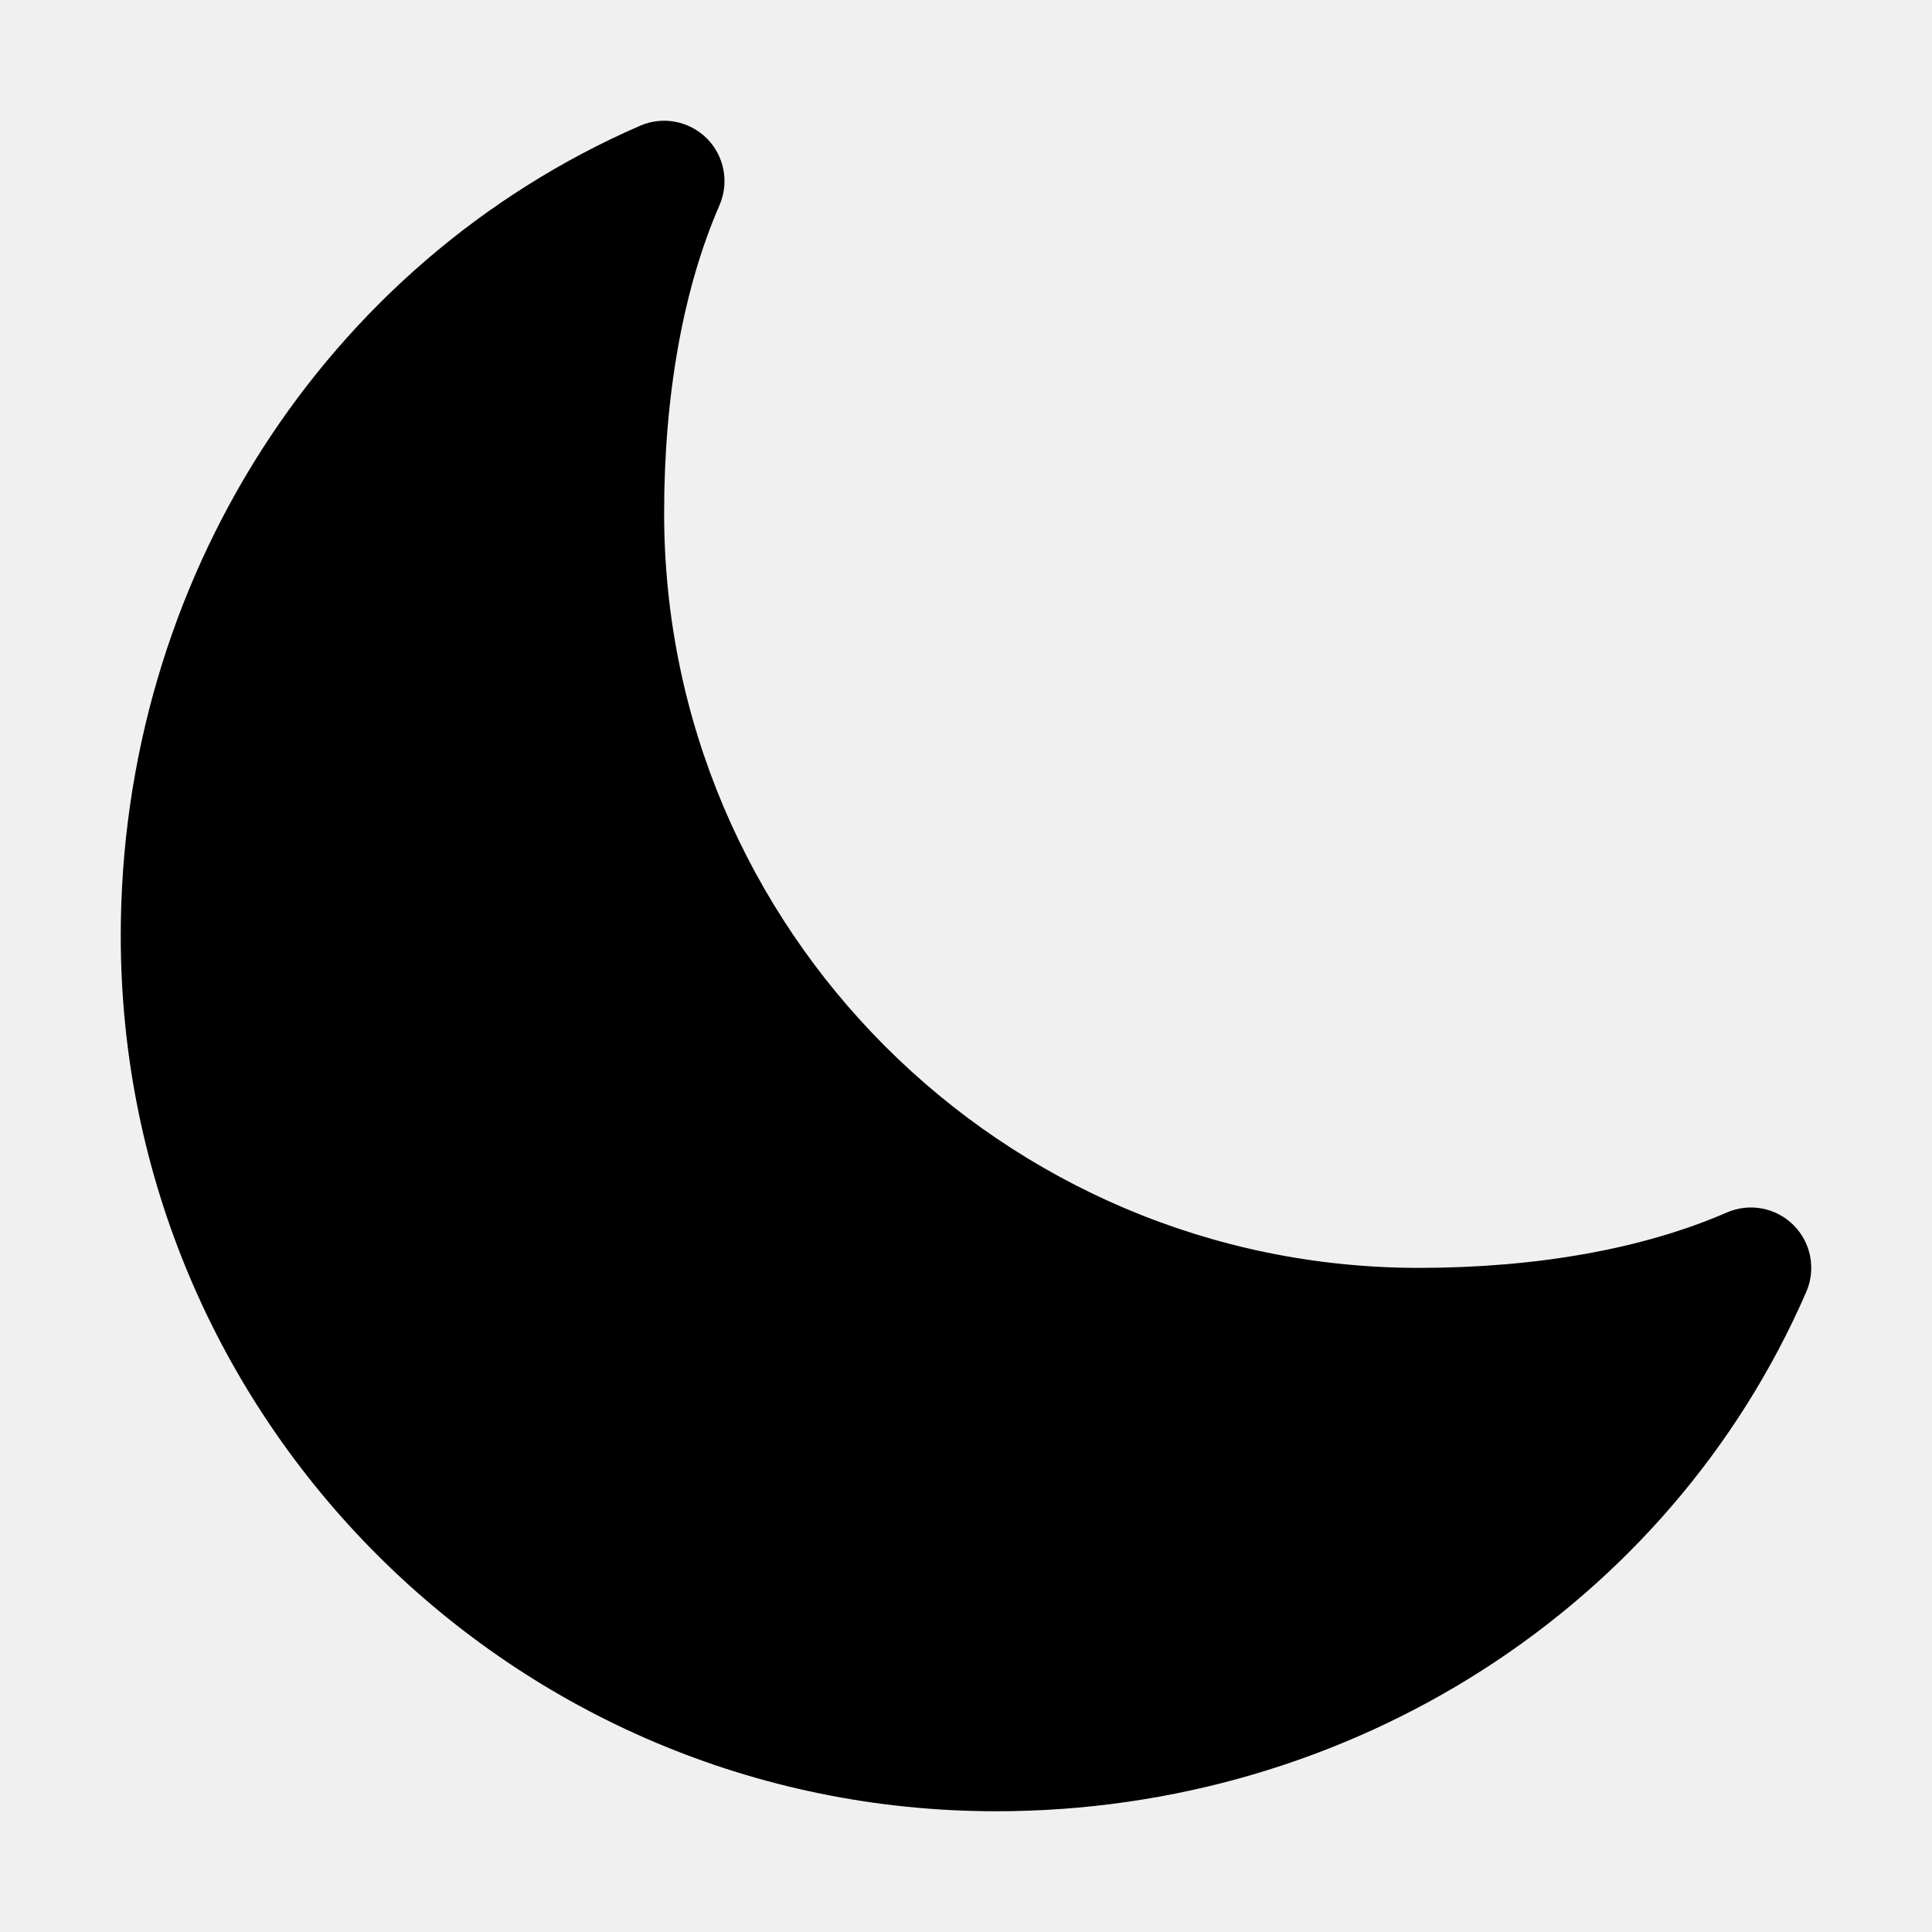
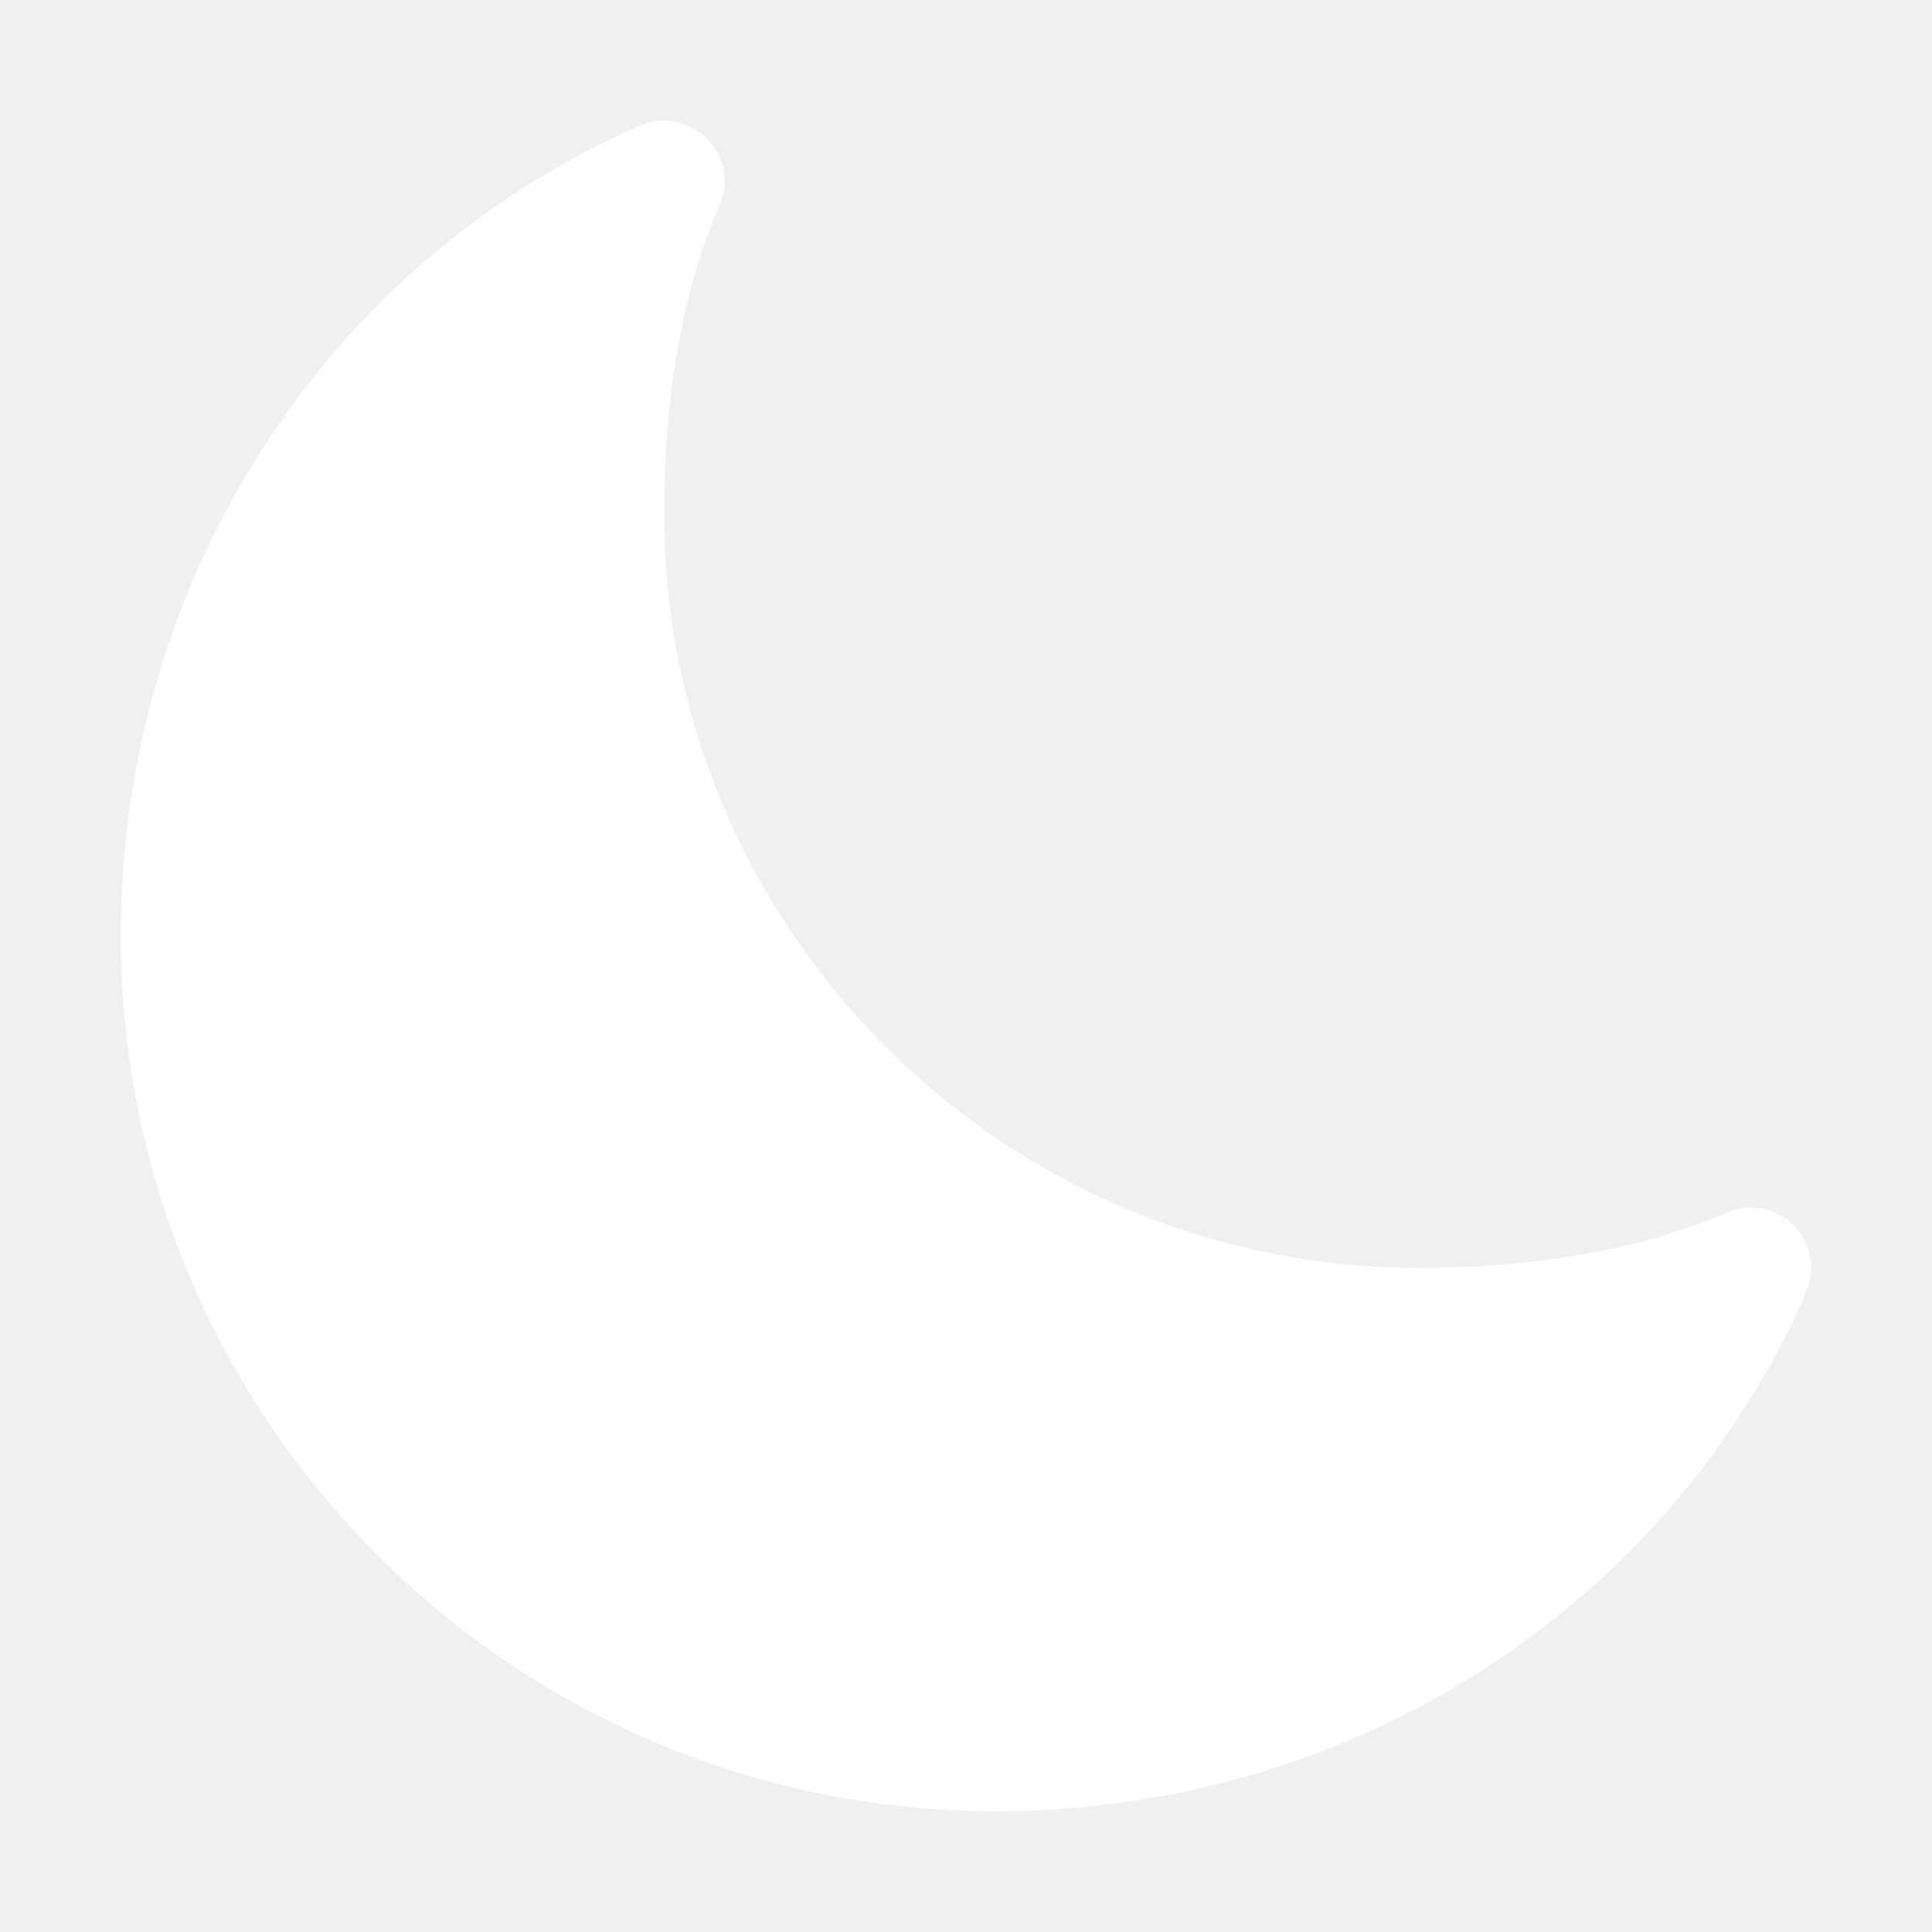
- <svg xmlns="http://www.w3.org/2000/svg" height="512" viewBox="0 0 512 512" width="512">
-   <path d="M264,480A232,232,0,0,1,32,248C32,154,86,69.72,169.61,33.33a16,16,0,0,1,21.06,21.06C181.07,76.43,176,104.66,176,136c0,110.28,89.72,200,200,200,31.34,0,59.57-5.07,81.61-14.67a16,16,0,0,1,21.06,21.06C442.28,426,358,480,264,480Z" />
+ <svg xmlns="http://www.w3.org/2000/svg" viewBox="0 0 512 512">
+   <path d="M264 480A232 232 0 0 1 32 248c0-94 54-178.28 137.61-214.67a16 16 0 0 1 21.06 21.06C181.07 76.43 176 104.66 176 136c0 110.28 89.72 200 200 200 31.34 0 59.57-5.07 81.61-14.67a16 16 0 0 1 21.06 21.06C442.28 426 358 480 264 480Z" fill="#ffffff" class="fill-000000" />
</svg>
